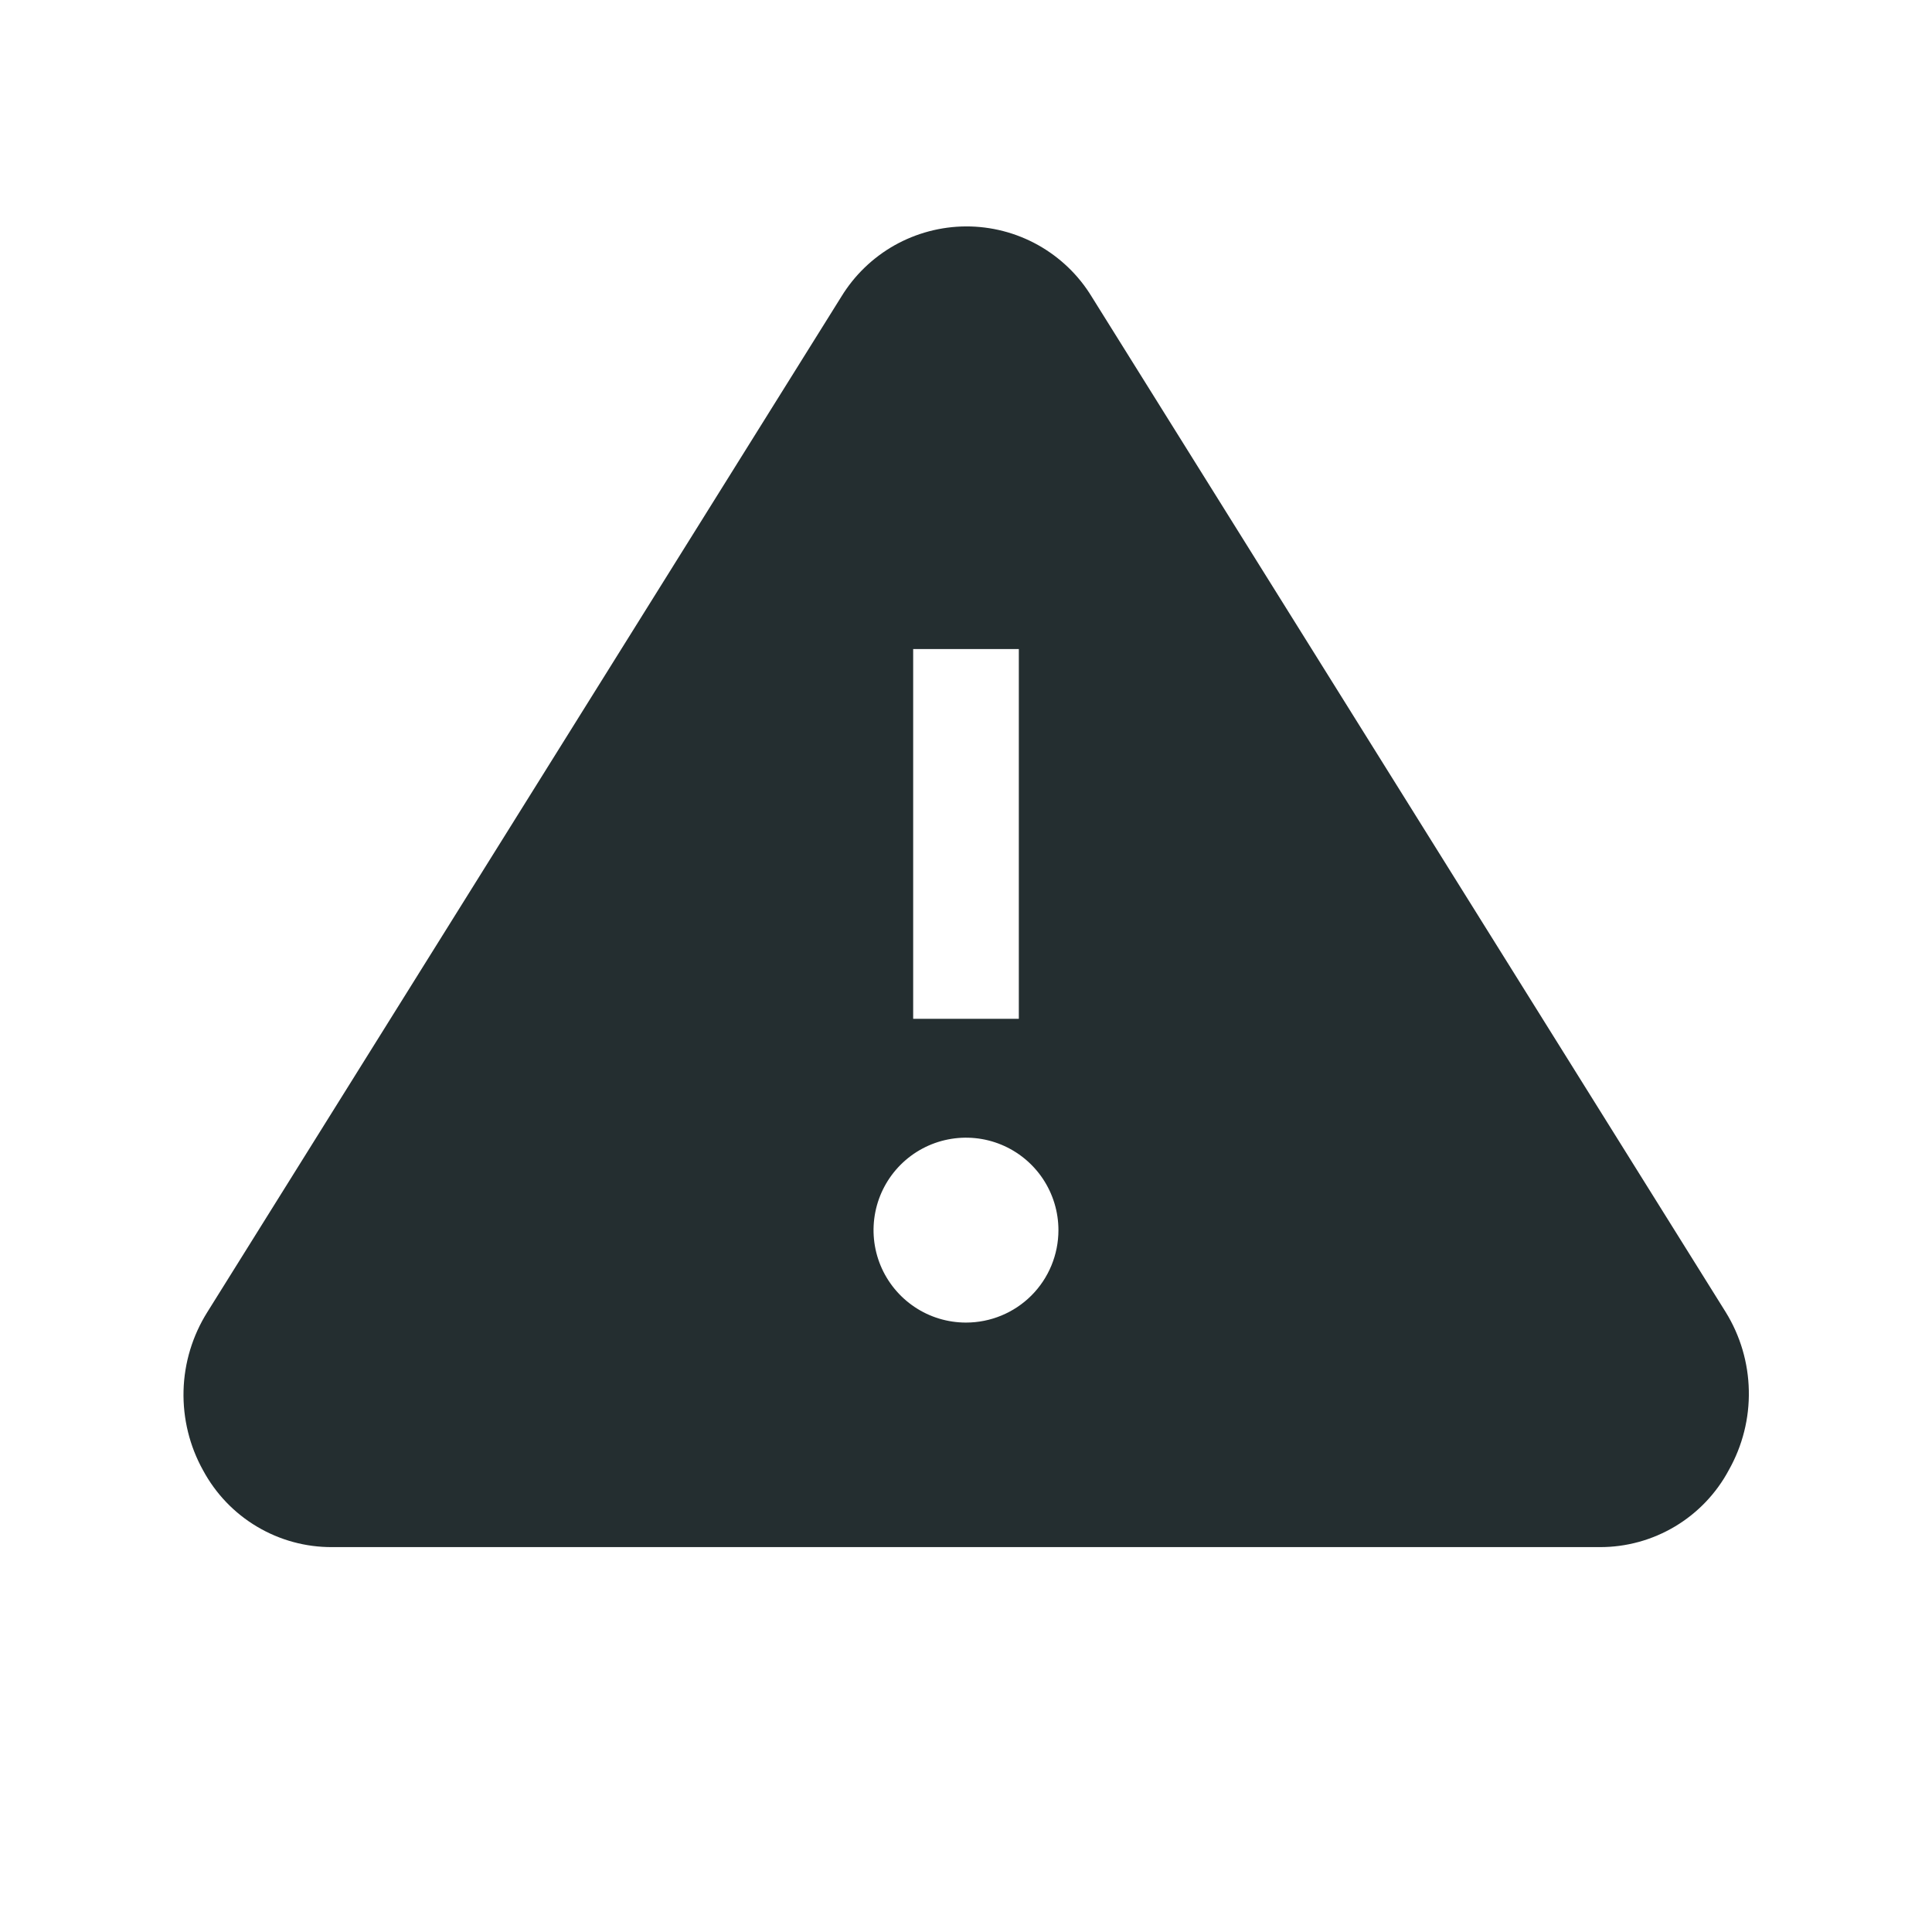
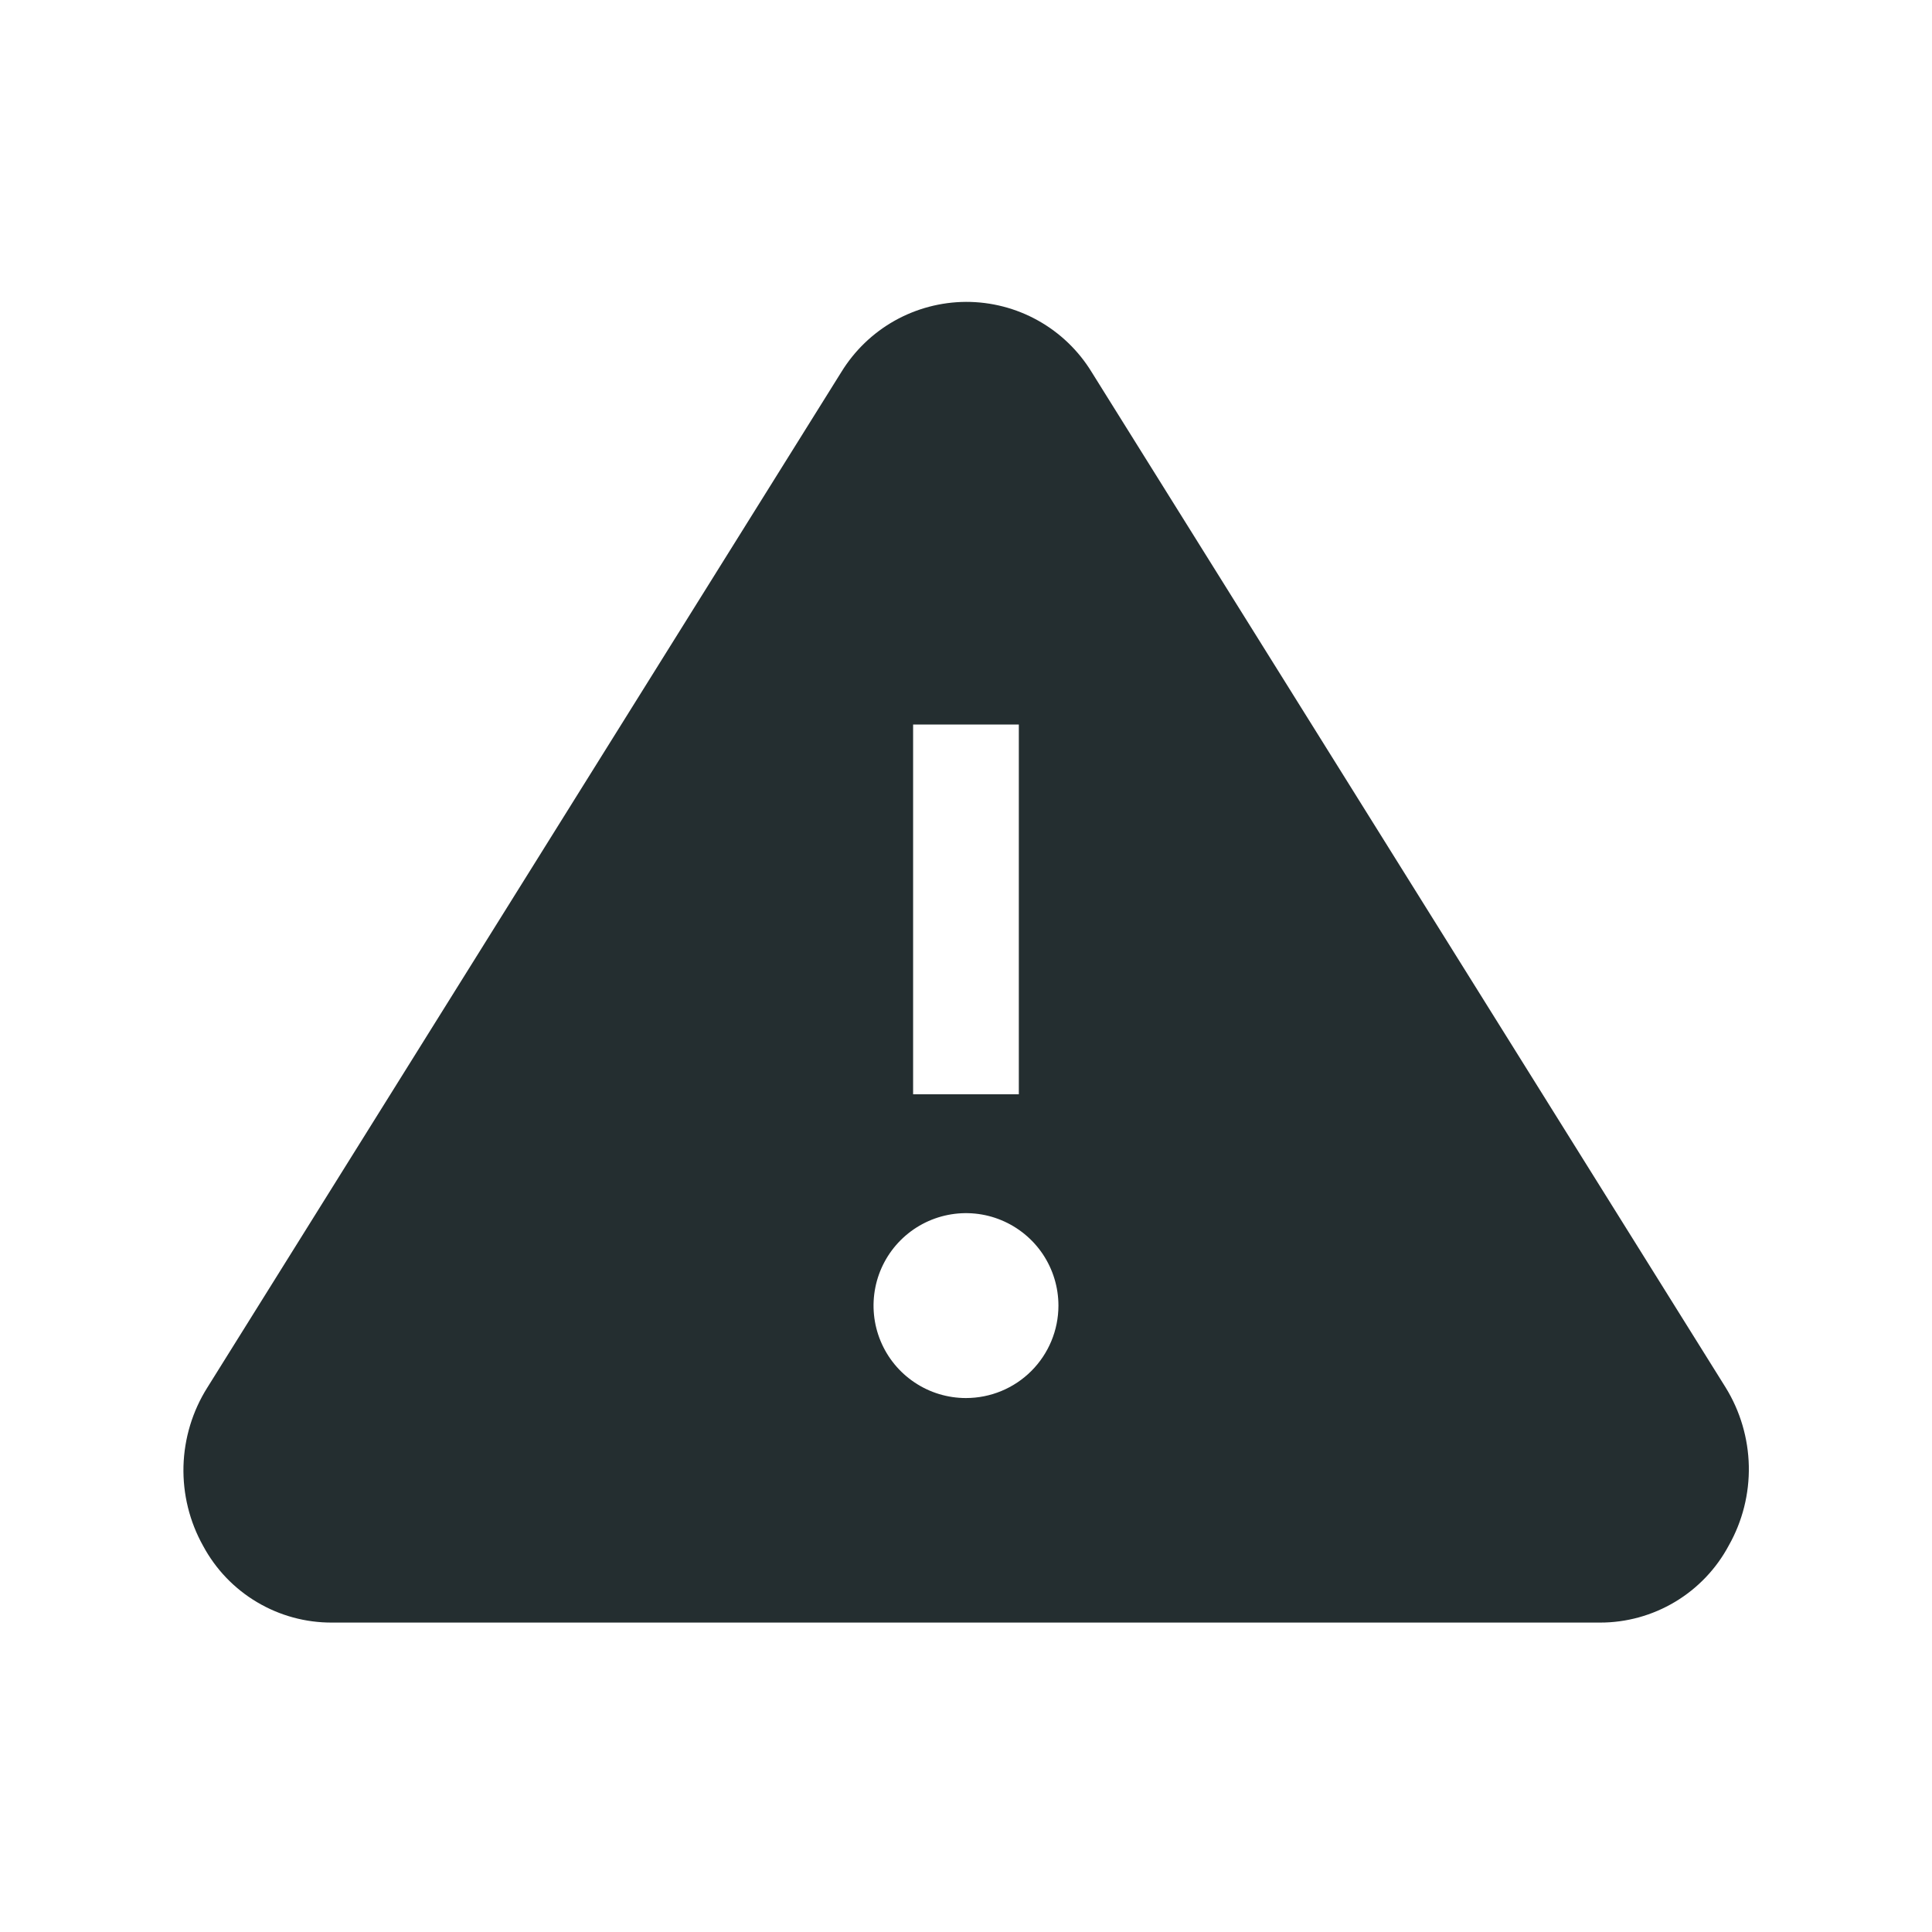
<svg xmlns="http://www.w3.org/2000/svg" width="32" height="32" viewBox="0 0 32 32" fill="none">
-   <path d="M28.582 21.731L18.082 4.914C17.865 4.557 17.558 4.263 17.194 4.059C16.829 3.855 16.418 3.749 16 3.75C15.585 3.752 15.178 3.86 14.816 4.063C14.455 4.267 14.151 4.56 13.935 4.914L3.435 21.731C3.189 22.122 3.052 22.572 3.04 23.034C3.028 23.496 3.14 23.953 3.365 24.356C3.573 24.741 3.881 25.063 4.257 25.286C4.633 25.51 5.063 25.627 5.5 25.625H26.5C26.938 25.626 27.369 25.507 27.745 25.282C28.121 25.057 28.429 24.734 28.635 24.348C28.861 23.947 28.976 23.492 28.966 23.032C28.957 22.572 28.825 22.123 28.582 21.731ZM16 21.906C15.697 21.906 15.401 21.817 15.149 21.648C14.898 21.48 14.701 21.241 14.585 20.961C14.469 20.681 14.439 20.373 14.498 20.076C14.557 19.779 14.703 19.506 14.917 19.292C15.131 19.078 15.404 18.932 15.701 18.873C15.998 18.814 16.306 18.844 16.586 18.96C16.866 19.076 17.105 19.273 17.273 19.524C17.441 19.776 17.531 20.072 17.531 20.375C17.531 20.781 17.37 21.171 17.083 21.458C16.796 21.745 16.406 21.906 16 21.906ZM16.875 10.75V16.875H15.125V10.75H16.875Z" fill="#242E30" />
+   <path d="M28.582 22.981L18.082 6.164C17.864 5.807 17.558 5.513 17.193 5.309C16.828 5.105 16.417 4.999 15.999 5C15.585 5.002 15.177 5.11 14.816 5.313C14.454 5.517 14.151 5.81 13.934 6.164L3.435 22.981C3.188 23.372 3.052 23.822 3.039 24.284C3.027 24.746 3.139 25.203 3.365 25.606C3.572 25.991 3.88 26.313 4.256 26.536C4.632 26.76 5.062 26.877 5.5 26.875H26.5C26.938 26.876 27.368 26.757 27.744 26.532C28.12 26.307 28.428 25.984 28.634 25.598C28.861 25.197 28.975 24.742 28.966 24.282C28.956 23.822 28.824 23.373 28.582 22.981ZM15.999 23.156C15.697 23.156 15.401 23.067 15.149 22.898C14.897 22.73 14.701 22.491 14.585 22.211C14.469 21.931 14.439 21.623 14.498 21.326C14.557 21.029 14.703 20.756 14.917 20.542C15.131 20.328 15.404 20.182 15.701 20.123C15.998 20.064 16.306 20.094 16.585 20.21C16.865 20.326 17.105 20.523 17.273 20.774C17.441 21.026 17.531 21.322 17.531 21.625C17.531 22.031 17.369 22.421 17.082 22.708C16.795 22.995 16.406 23.156 15.999 23.156ZM16.875 12V18.125H15.124V12H16.875Z" fill="#242E30" />
</svg>
